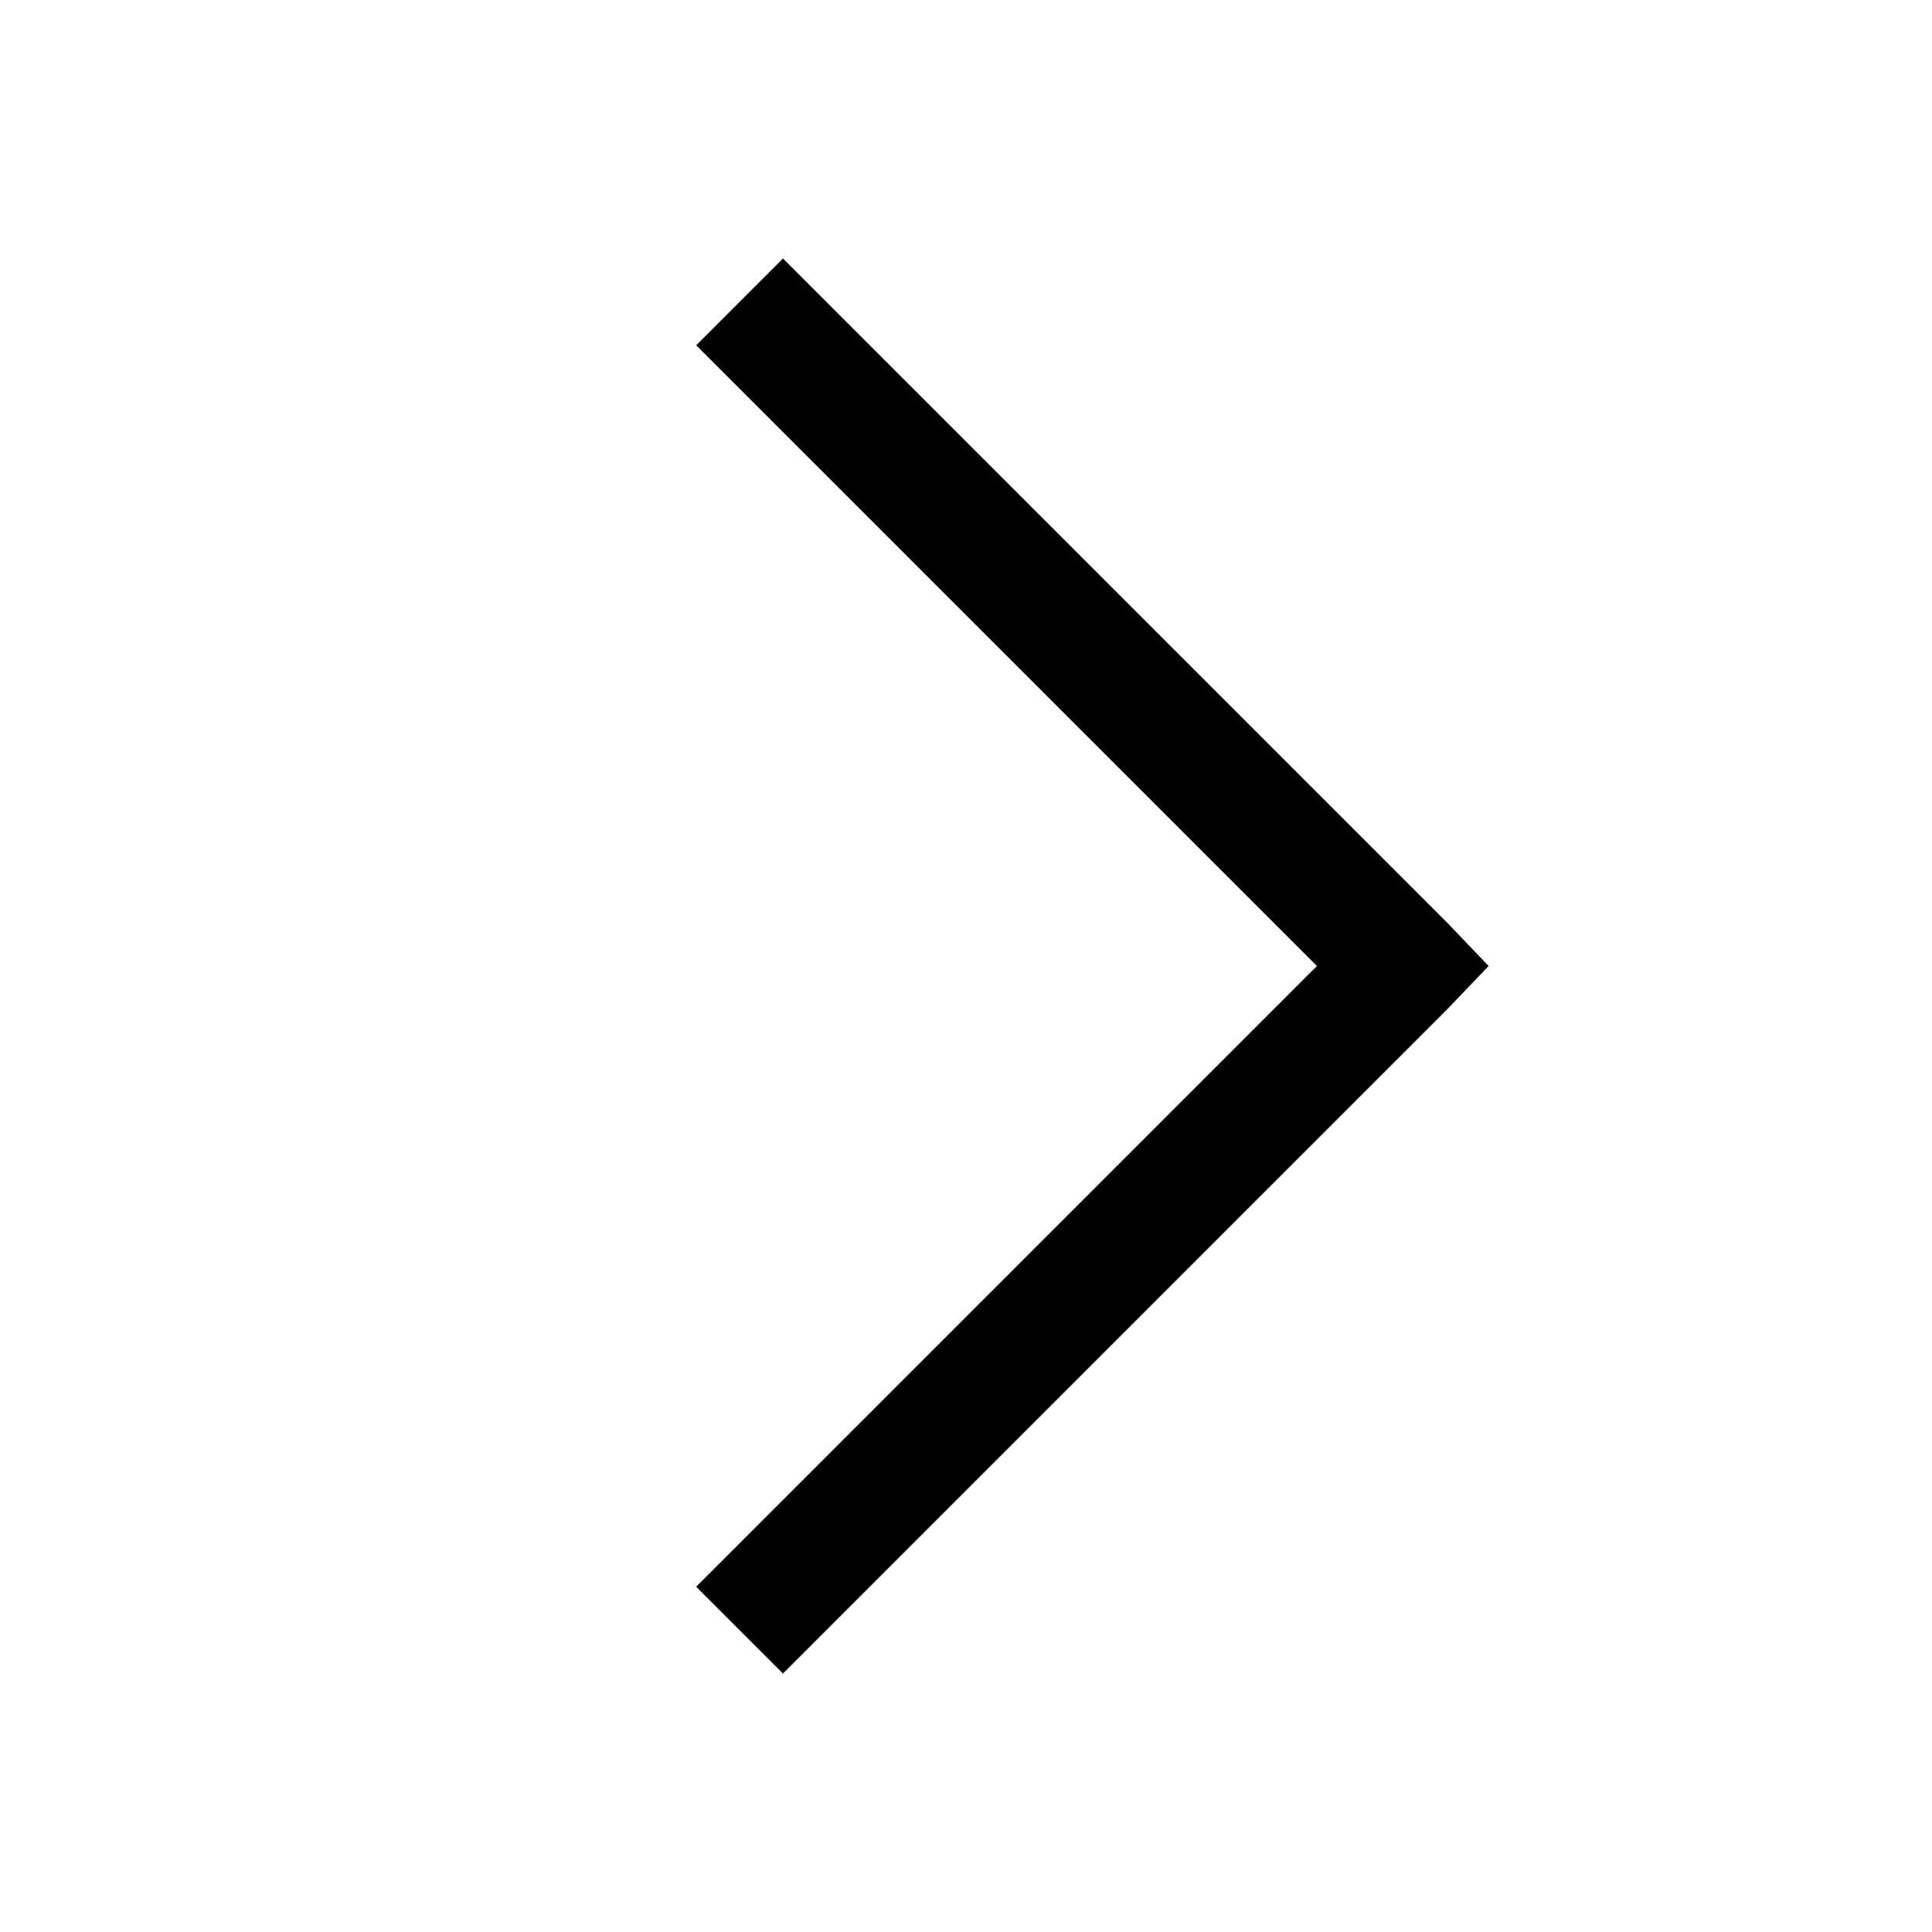
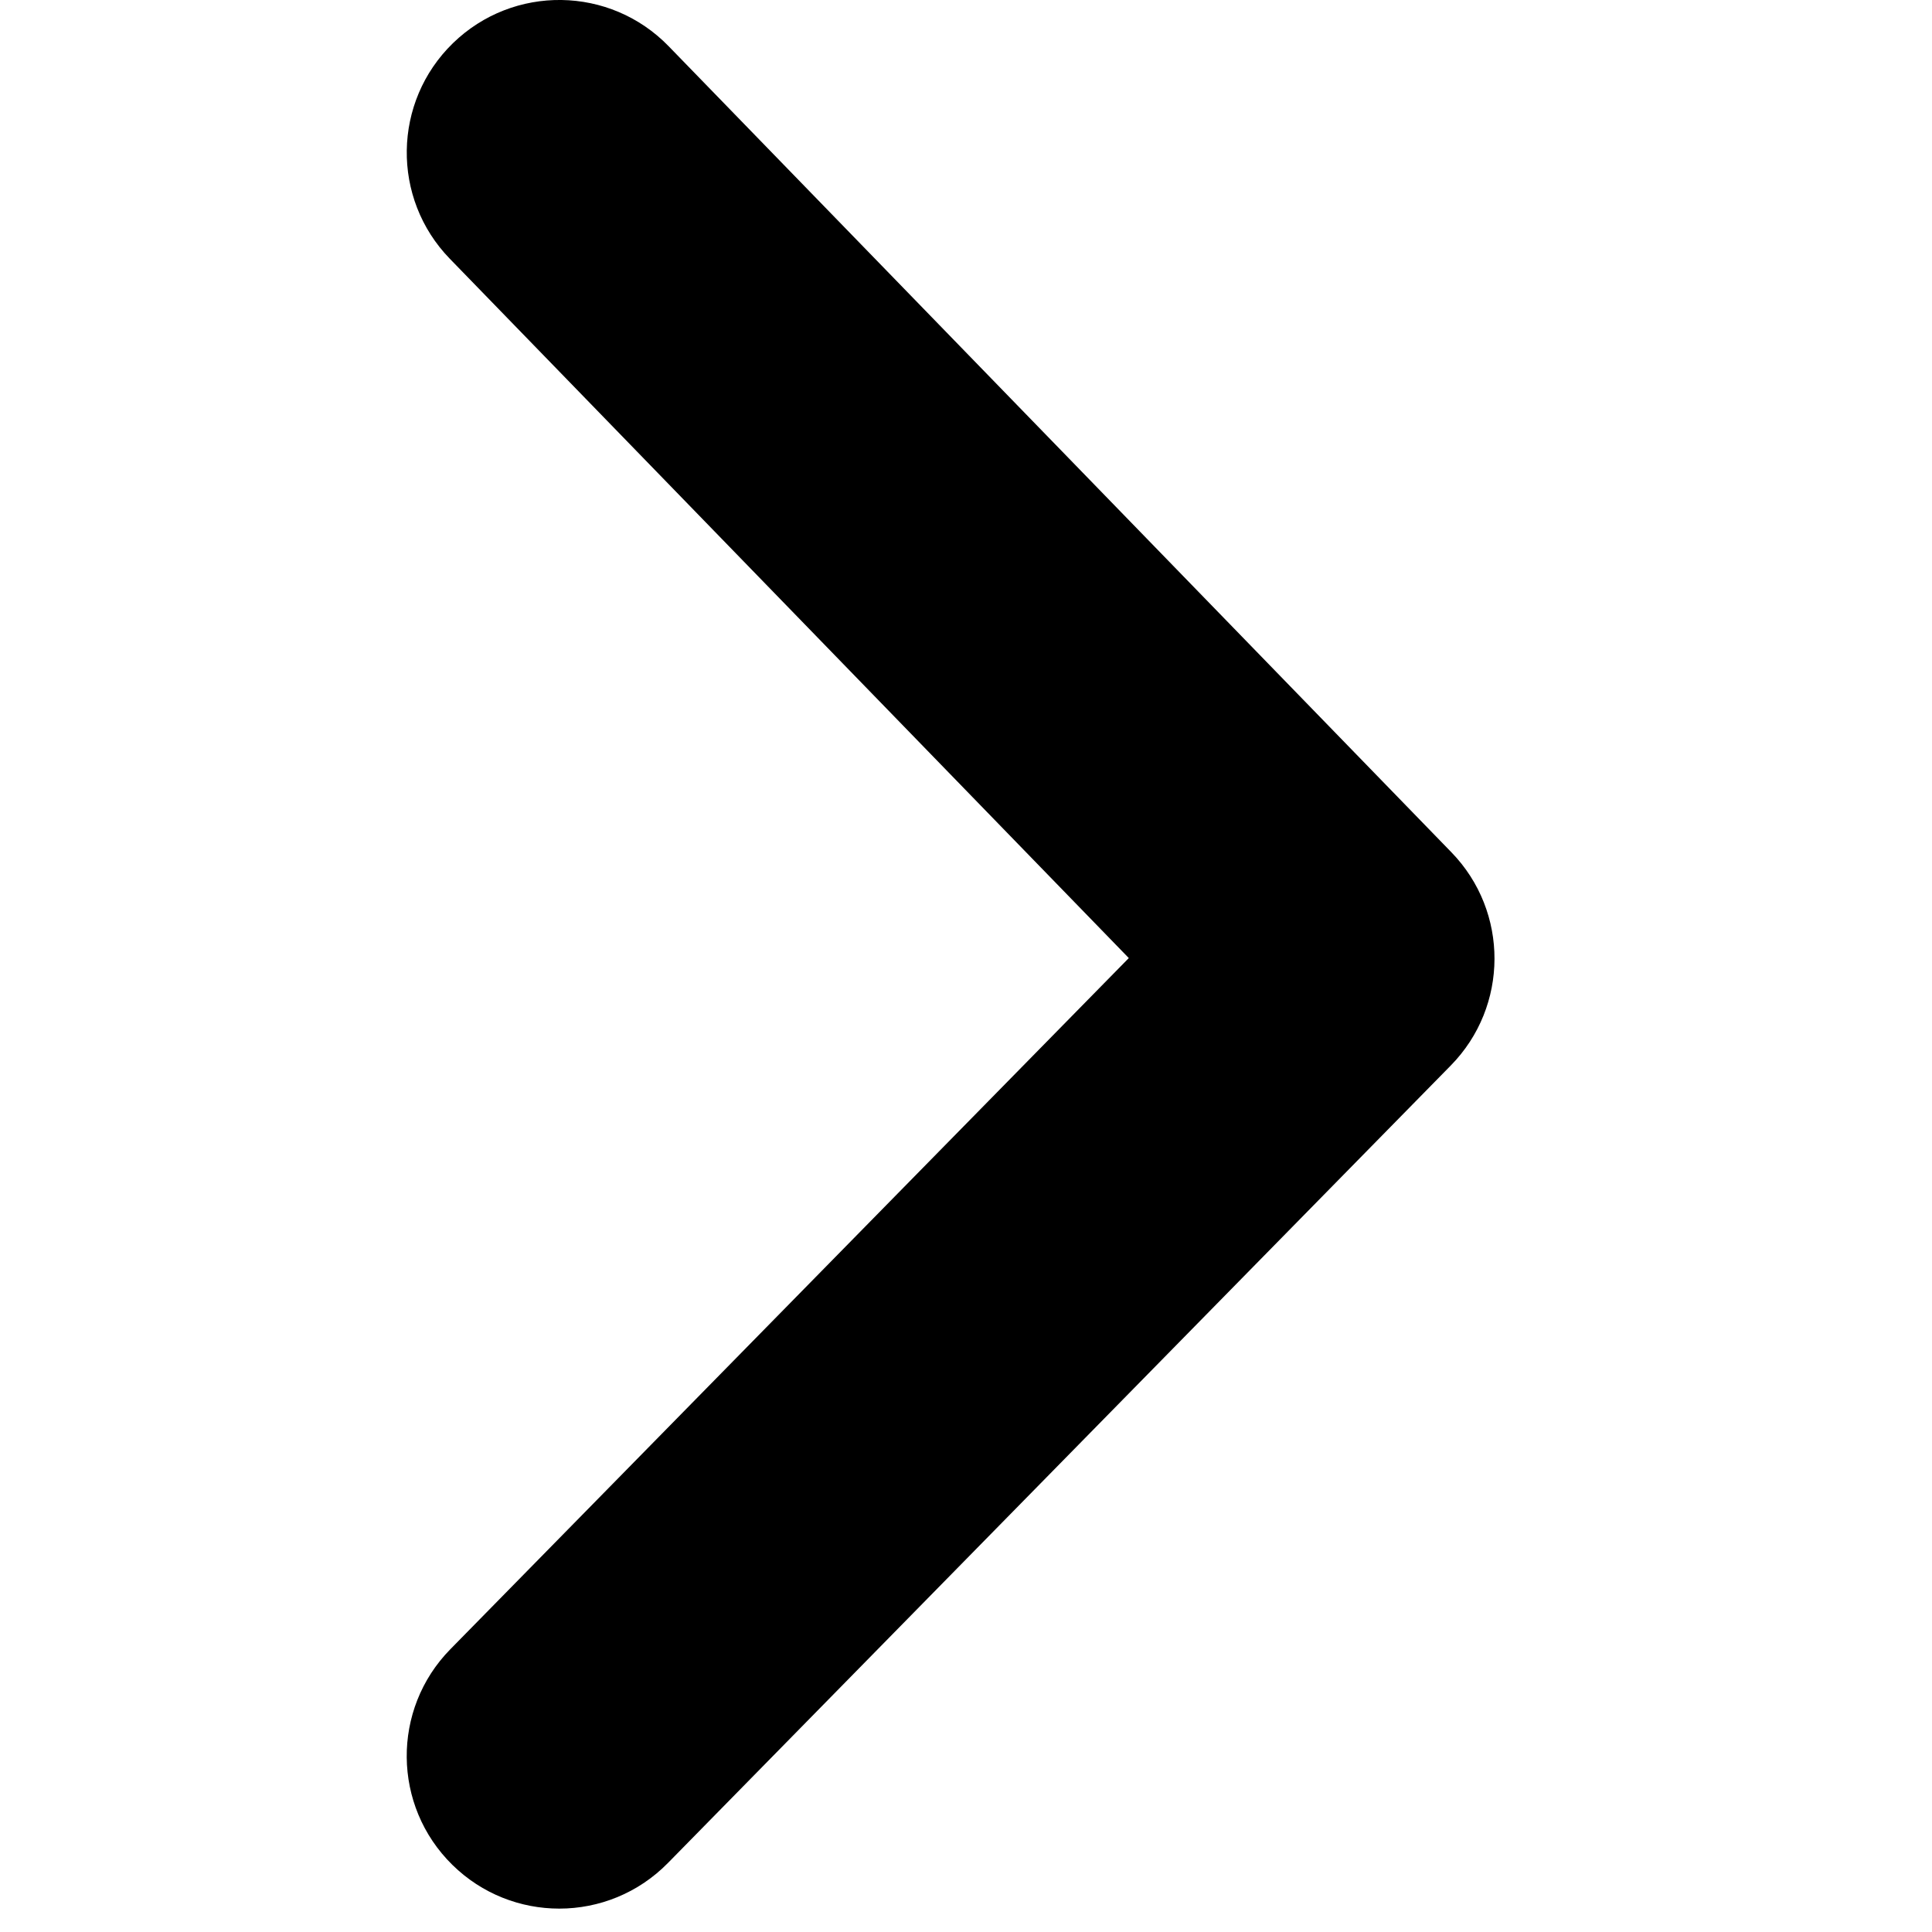
<svg xmlns="http://www.w3.org/2000/svg" version="1.1" width="1024" height="1024" viewBox="0 0 1024 1024">
  <g id="icomoon-ignore">
</g>
-   <path d="M415 137l352 352 22 23-22 23-352 352-46-46 329-329-329-329z" />
+   <path fill="#000" d="M296.421 1011.604c-20.426 0-40.906-7.707-56.643-23.175-31.852-31.259-32.337-82.459-1.078-114.311l359.586-366.323-359.855-370.634c-31.097-32.013-30.343-83.213 1.671-114.311s83.213-30.397 114.311 1.671l414.882 427.224c30.558 31.475 30.397 81.651-0.323 112.963l-414.882 422.643c-15.791 16.115-36.702 24.253-57.667 24.253z" />
</svg>
